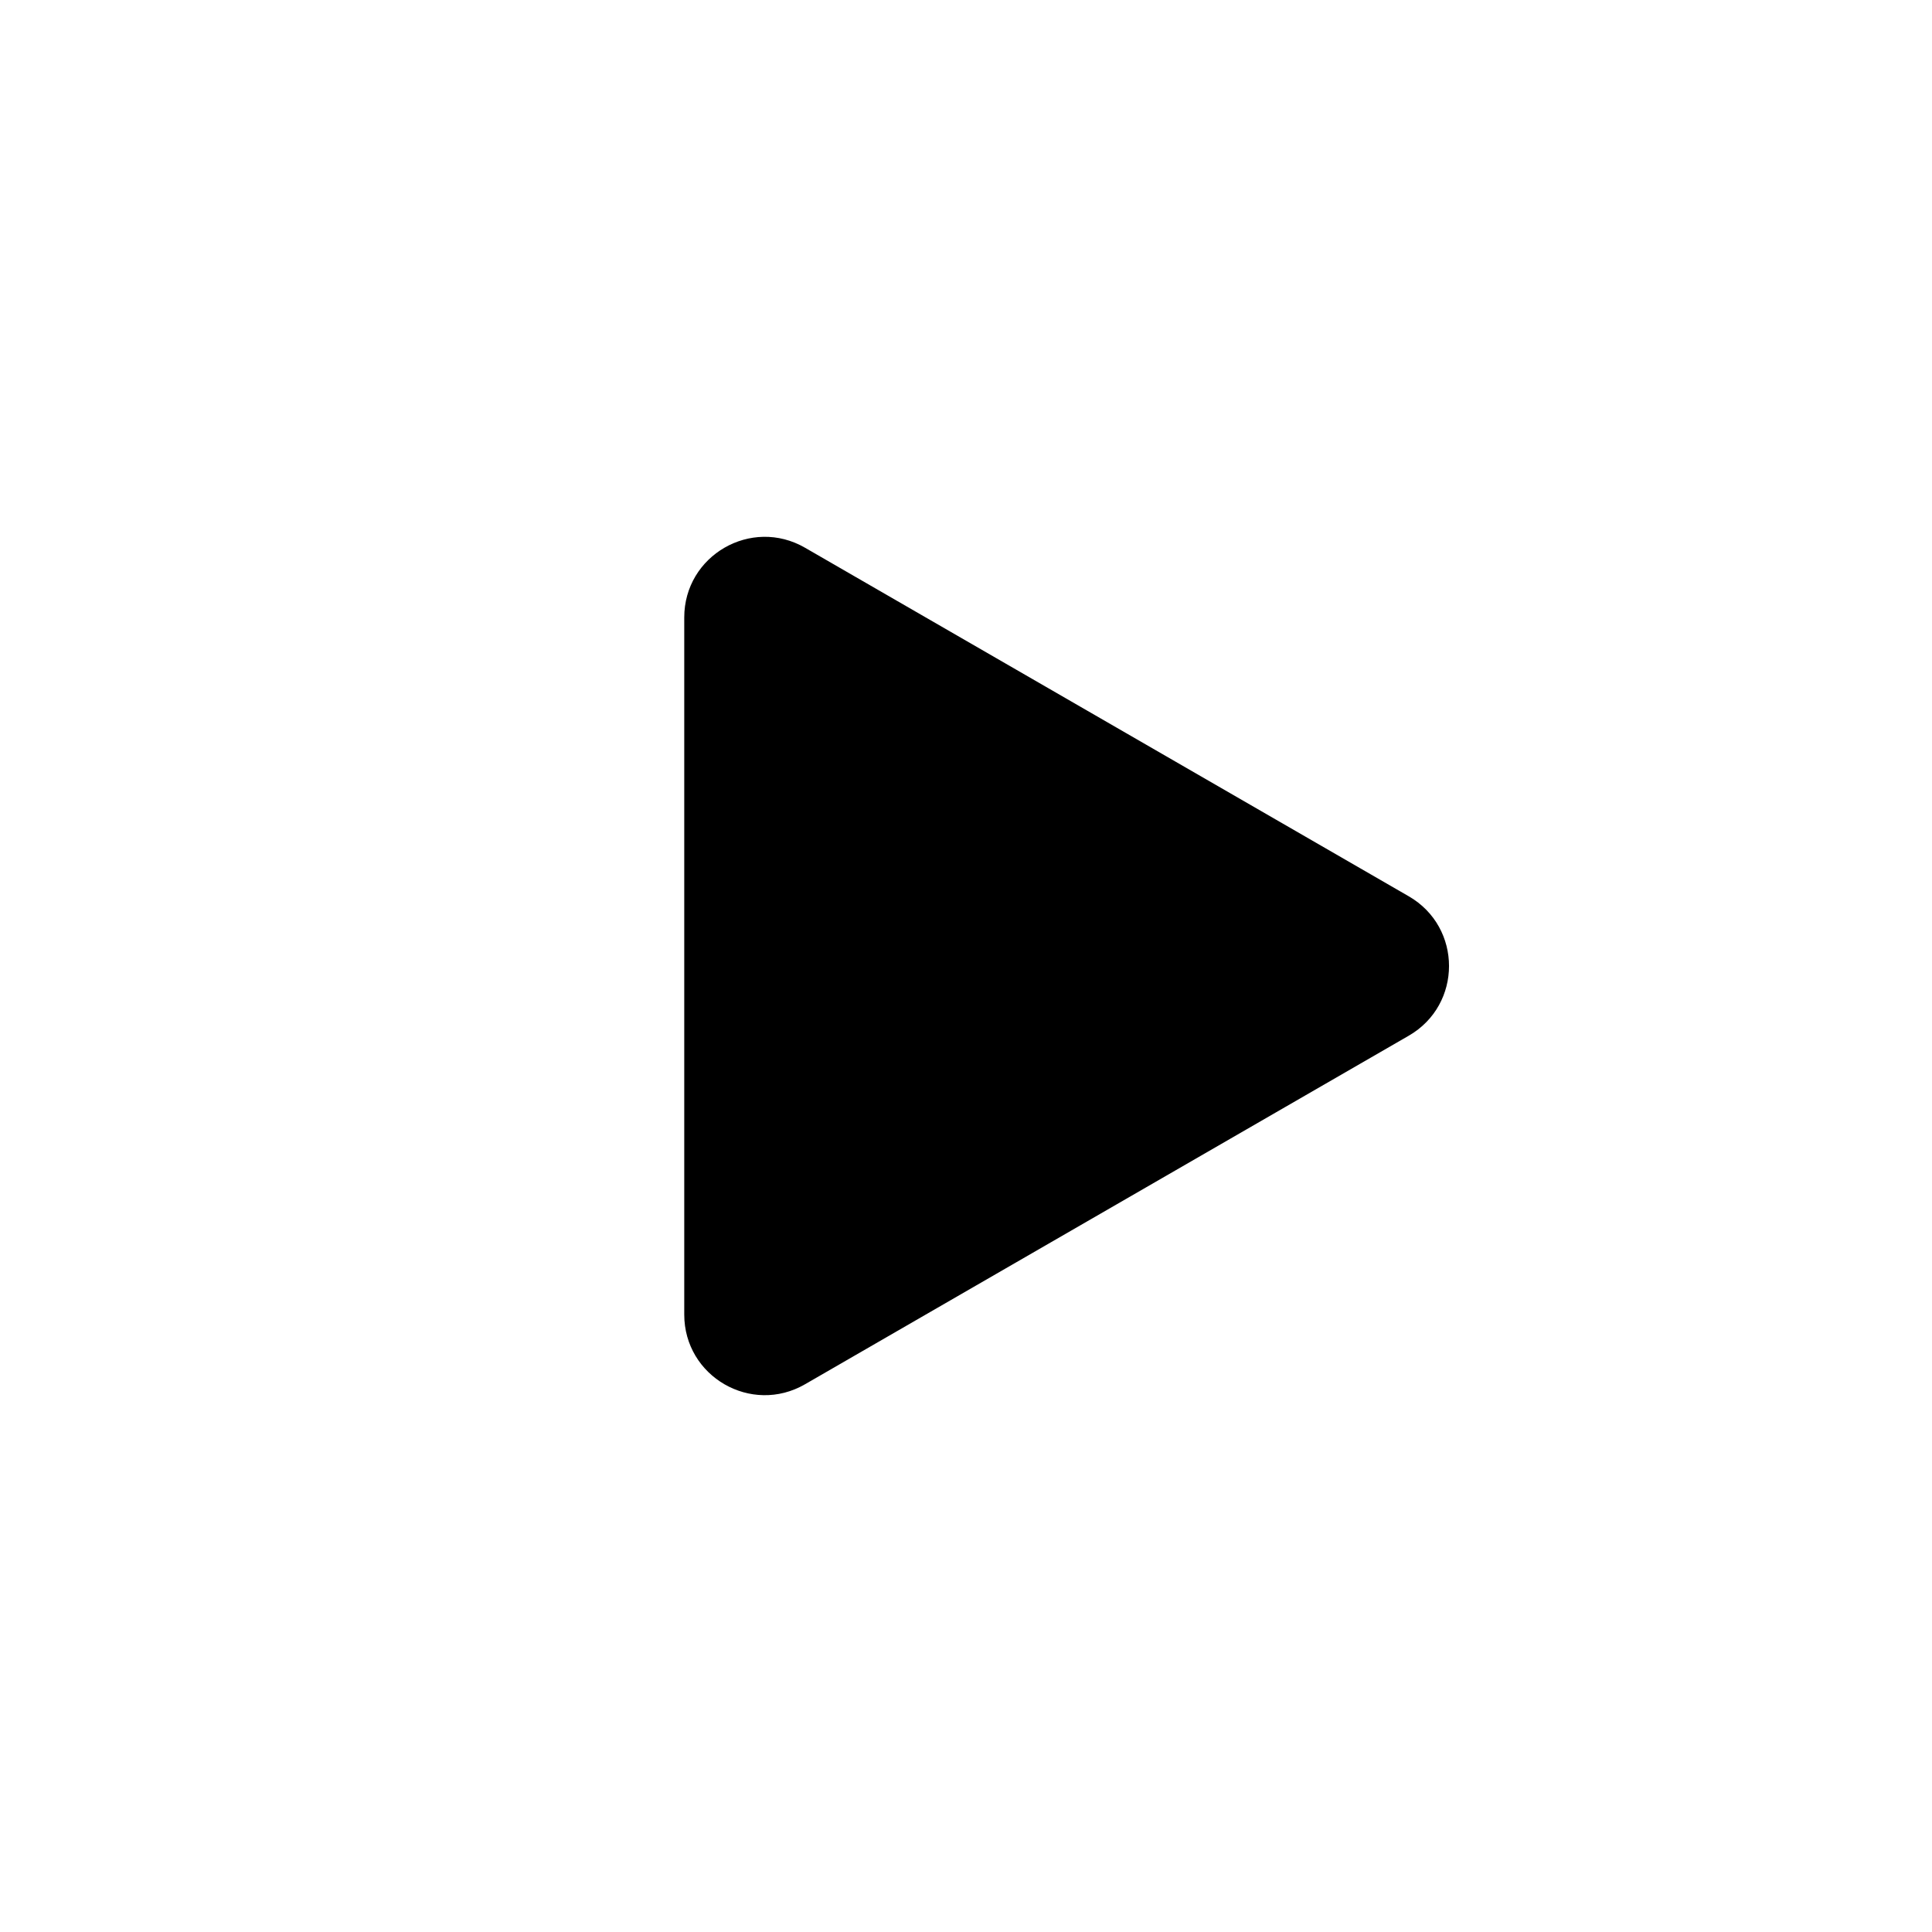
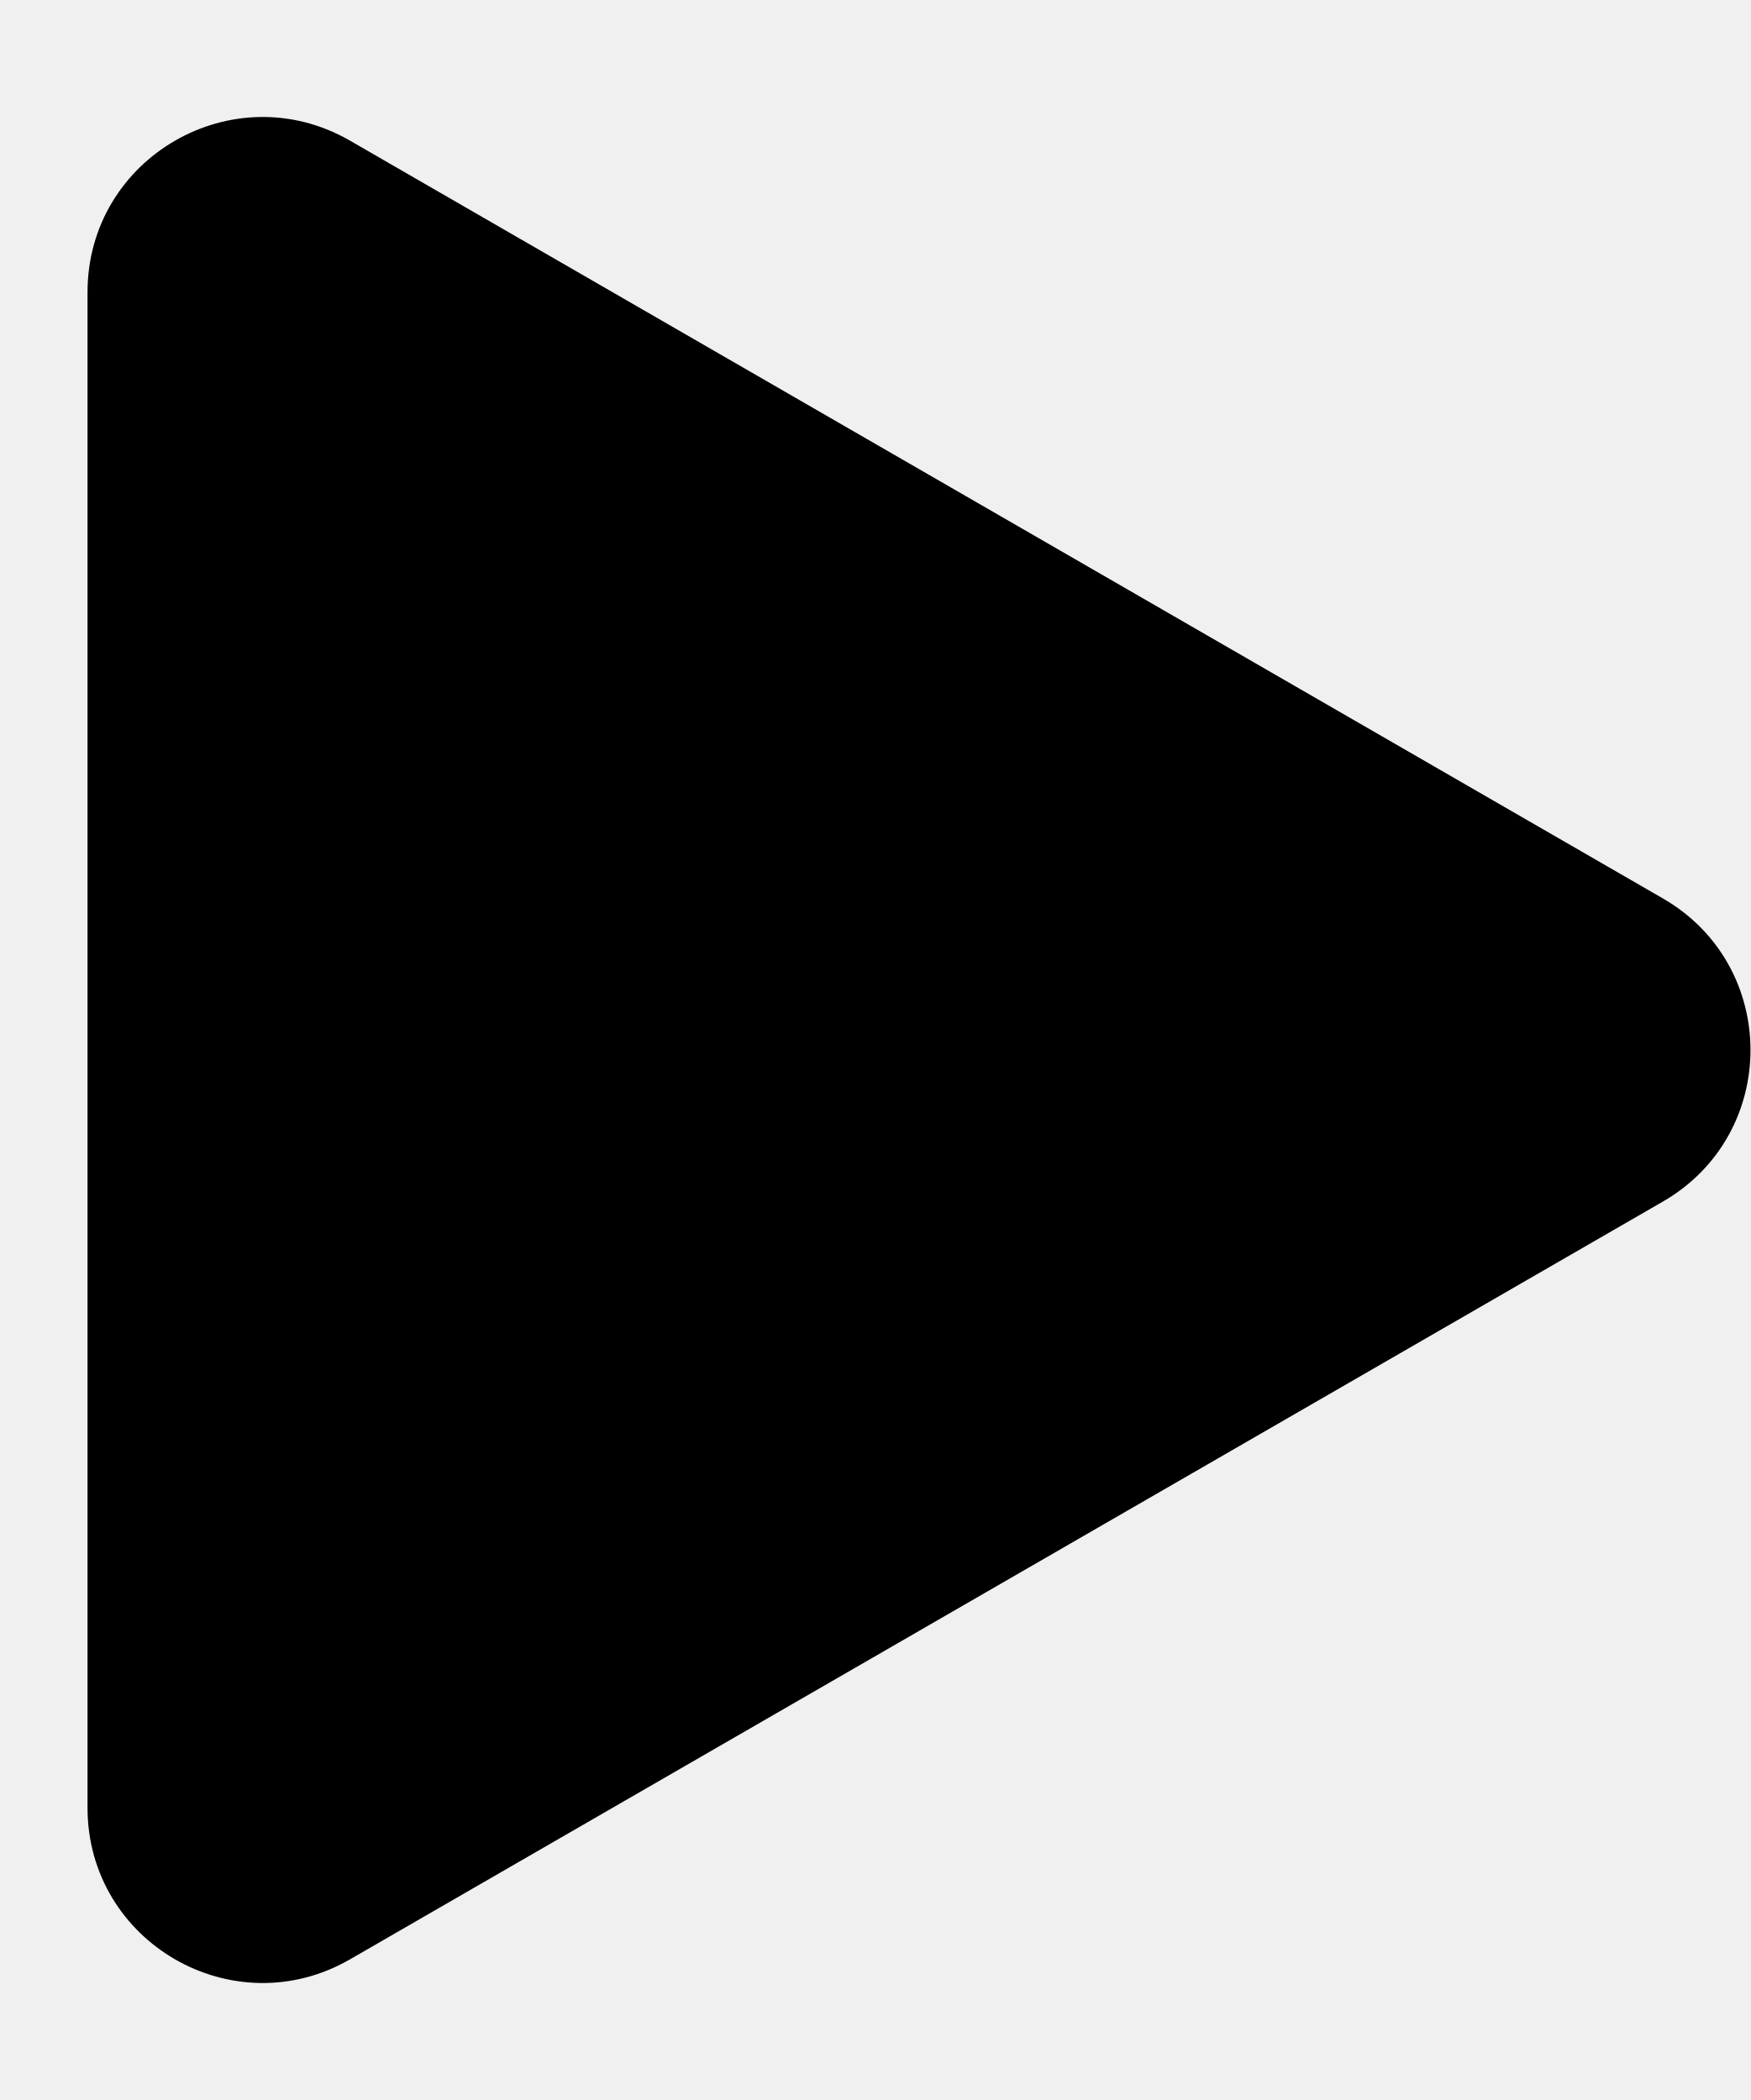
- <svg xmlns="http://www.w3.org/2000/svg" width="24" height="24" viewBox="0 0 24 24" fill="none">
-   <rect width="24" height="24" fill="white" />
-   <path d="M17.5 11.134C18.167 11.519 18.167 12.481 17.5 12.866L10 17.196C9.333 17.581 8.5 17.1 8.5 16.33V7.67C8.5 6.9 9.333 6.419 10 6.804L17.5 11.134Z" fill="black" />
+ <svg xmlns="http://www.w3.org/2000/svg" width="10" height="12" viewBox="0 0 10 12" fill="none">
+   <path d="M9.5 5.134C10.167 5.519 10.167 6.481 9.5 6.866L2 11.196C1.333 11.581 0.5 11.1 0.5 10.33V1.67C0.5 0.9 1.333 0.419 2 0.804L9.5 5.134Z" fill="black" />
</svg>
